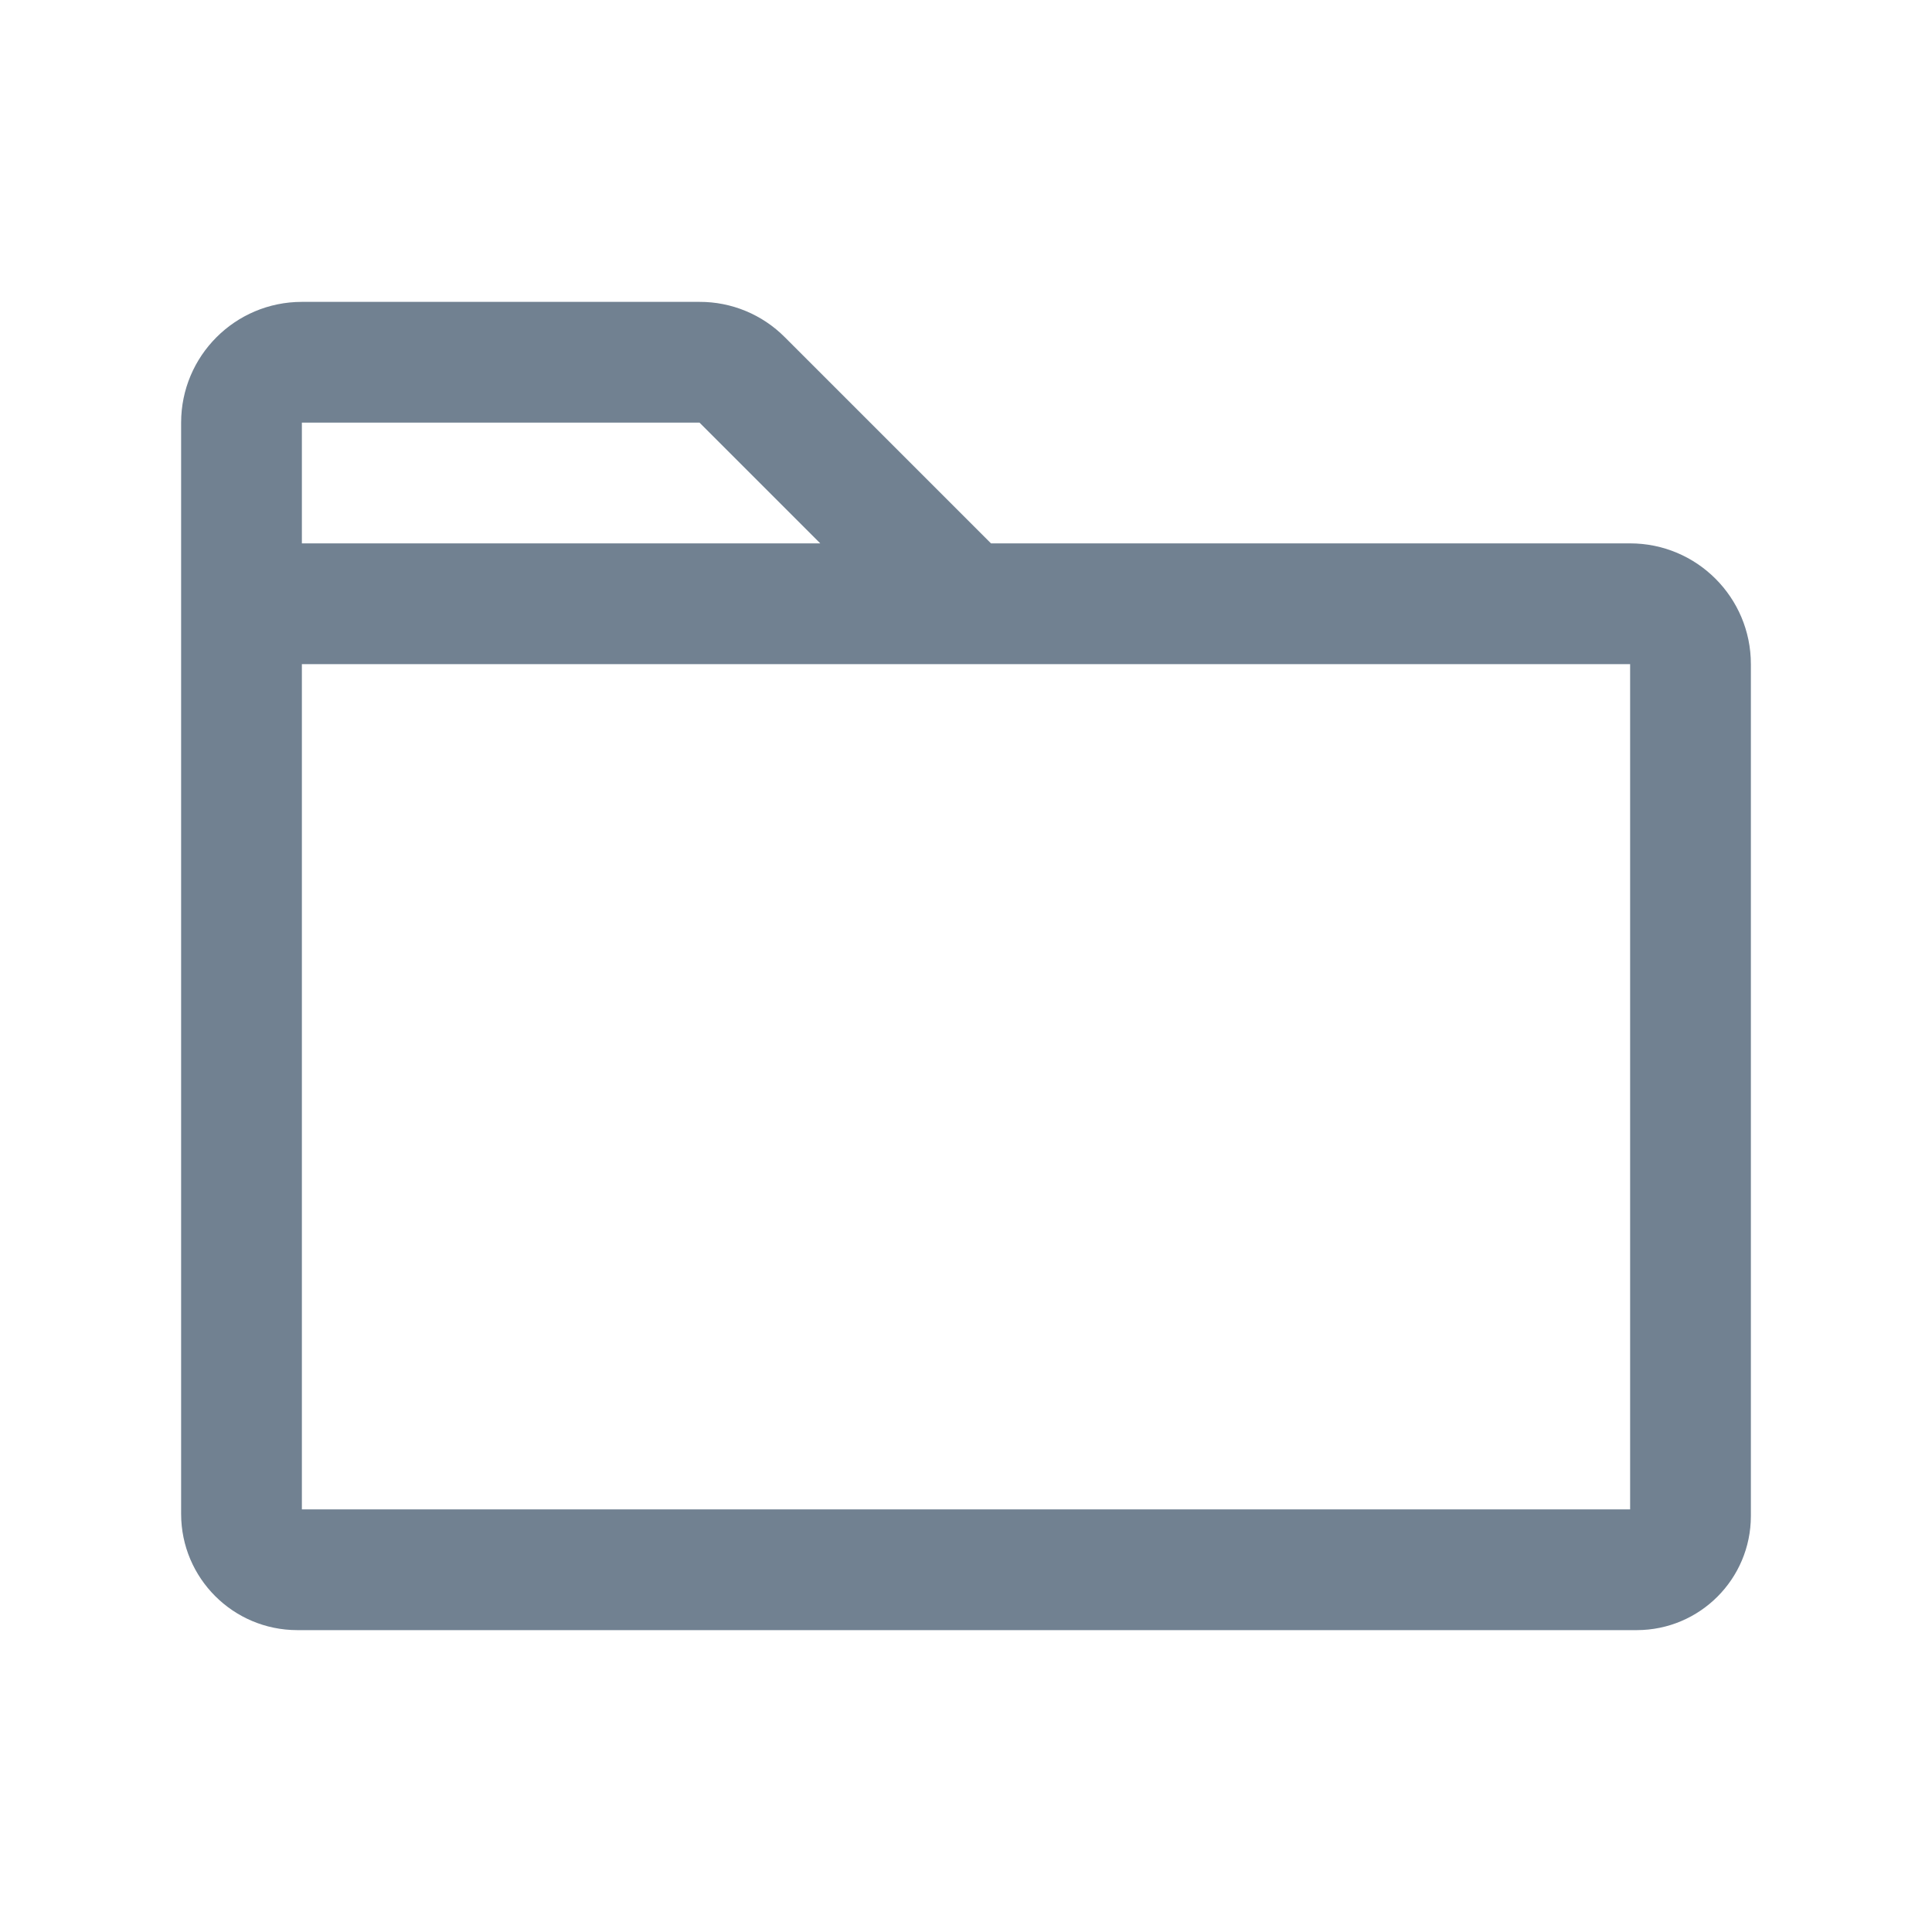
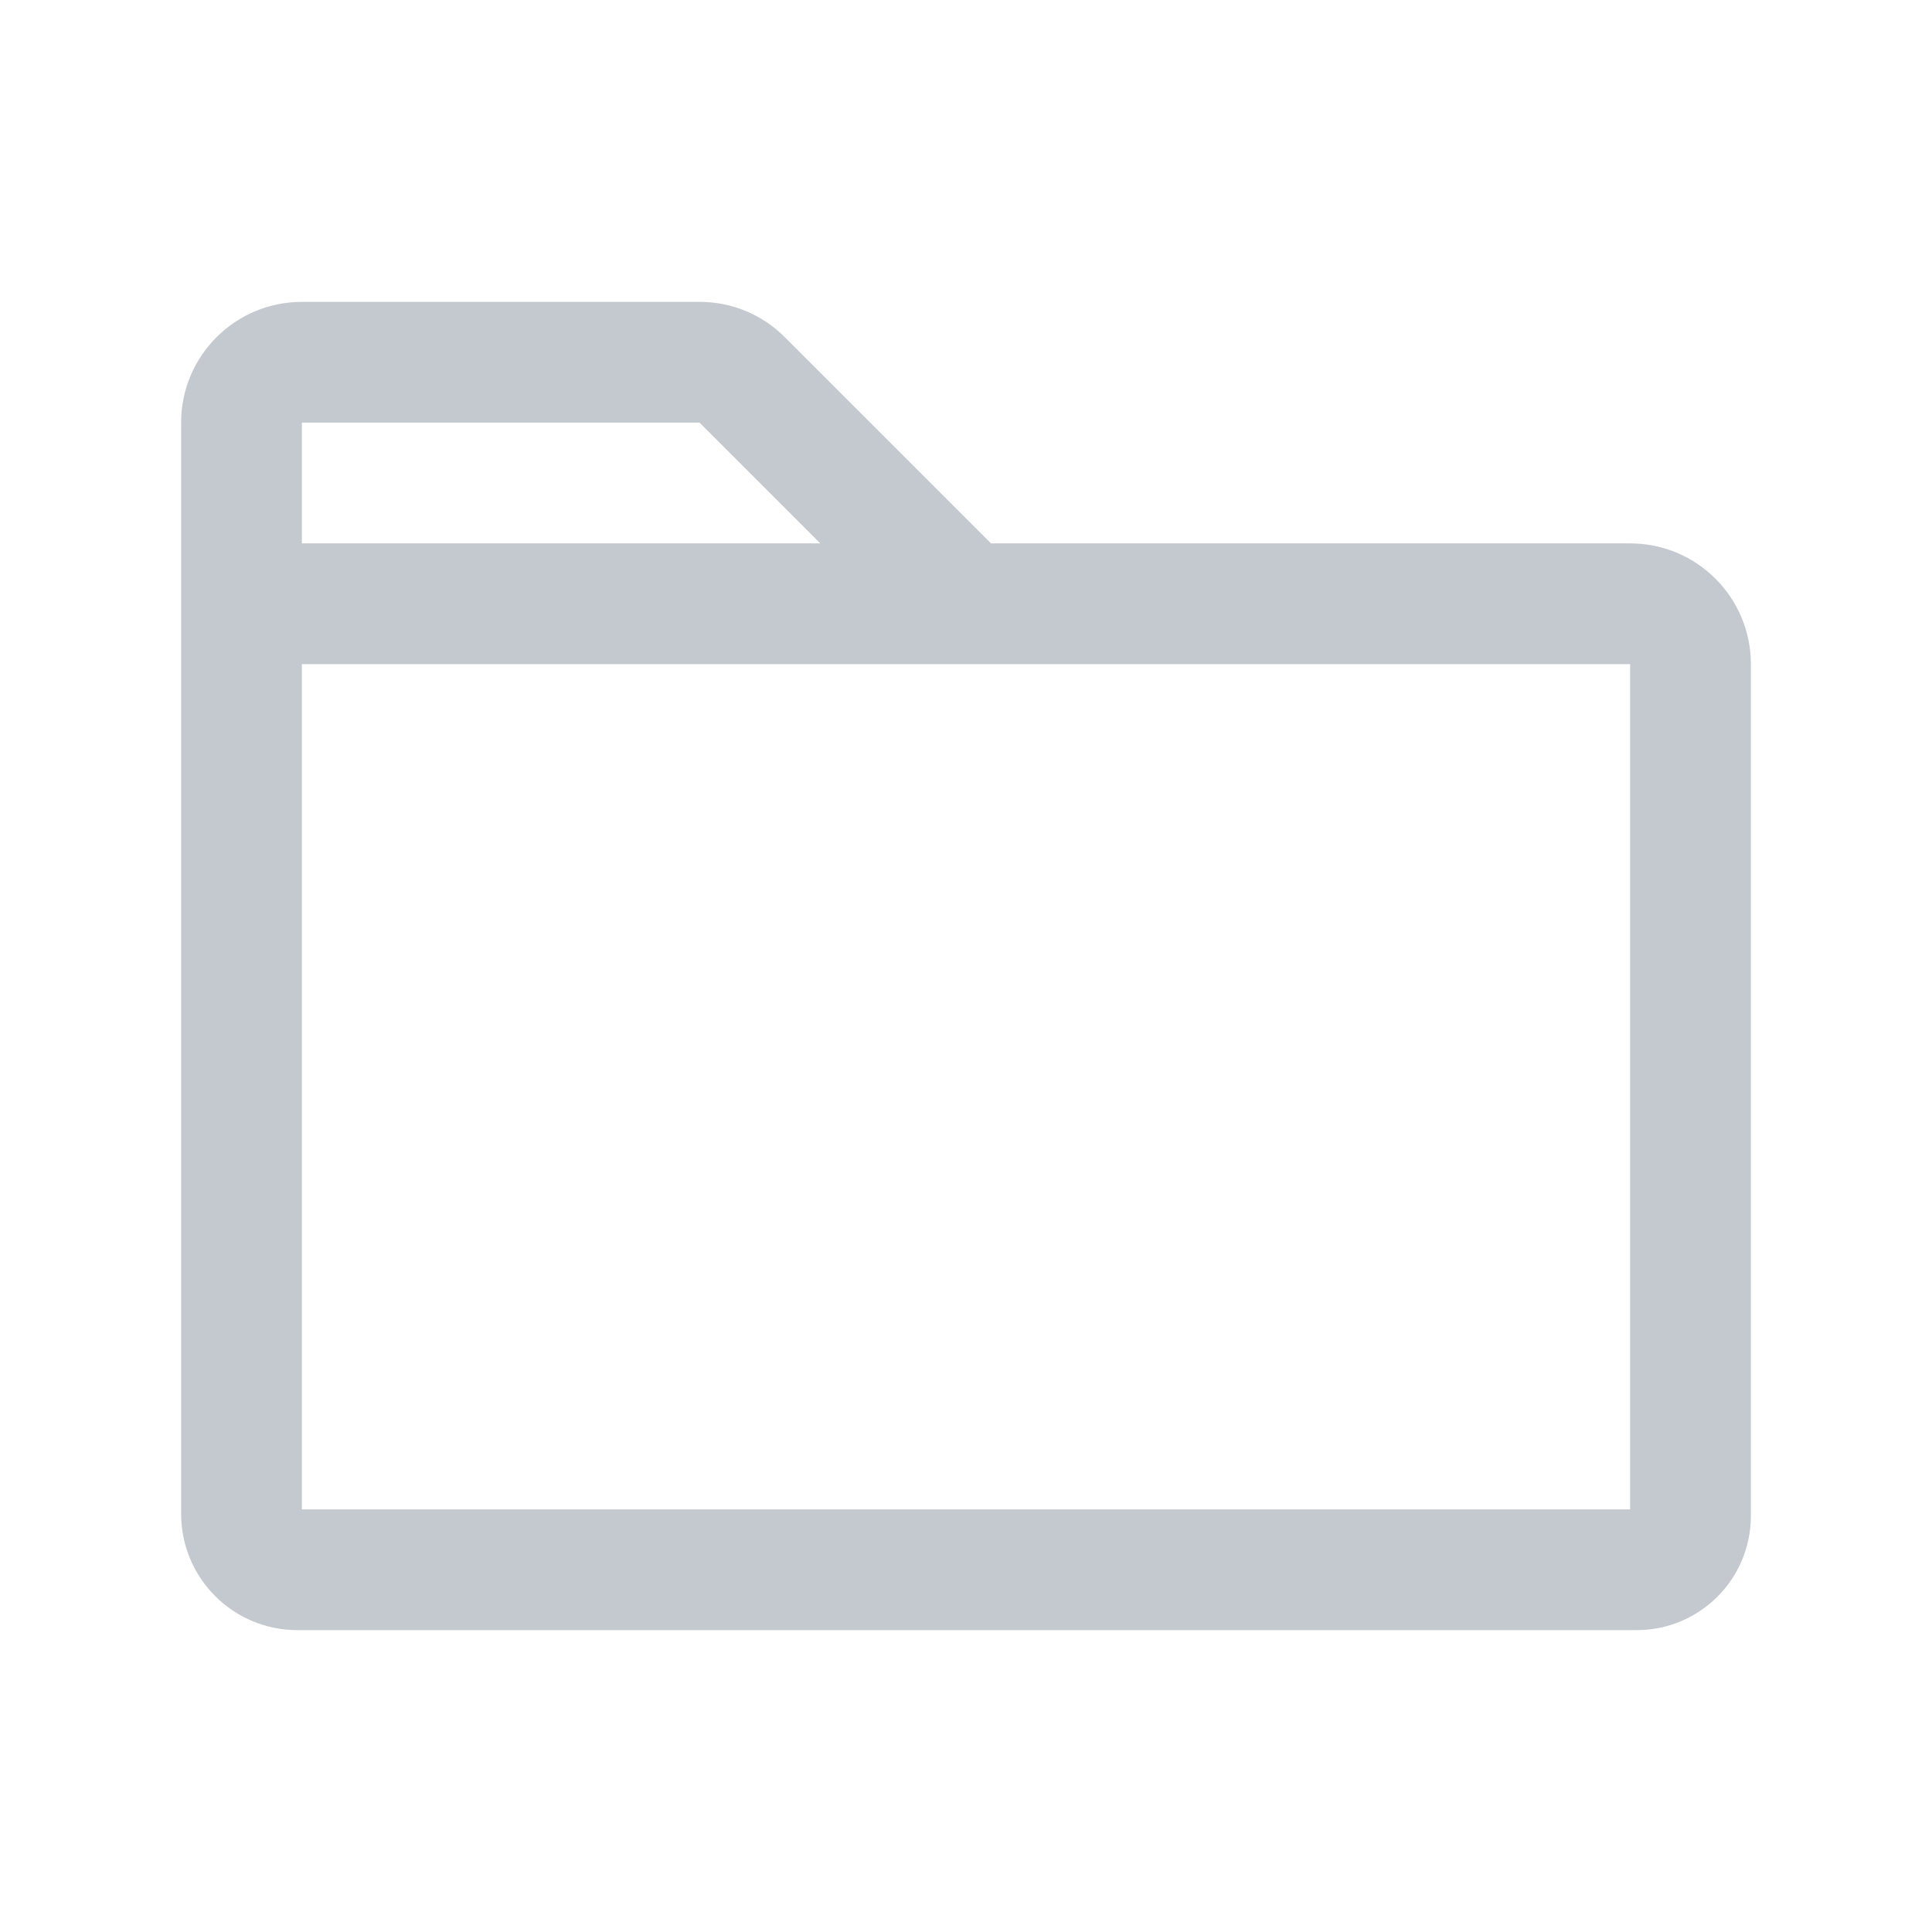
- <svg xmlns="http://www.w3.org/2000/svg" width="48" height="48" fill="#718191" viewBox="0 0 256 256">
+ <svg xmlns="http://www.w3.org/2000/svg" width="48" height="48" fill="#c4c9cf" viewBox="0 0 256 256">
  <path d="M216,72H131.31L104,44.69A15.86,15.86,0,0,0,92.69,40H40A16,16,0,0,0,24,56V200.62A15.4,15.4,0,0,0,39.38,216H216.89A15.13,15.13,0,0,0,232,200.89V88A16,16,0,0,0,216,72ZM40,56H92.69l16,16H40ZM216,200H40V88H216Z" />
</svg>
